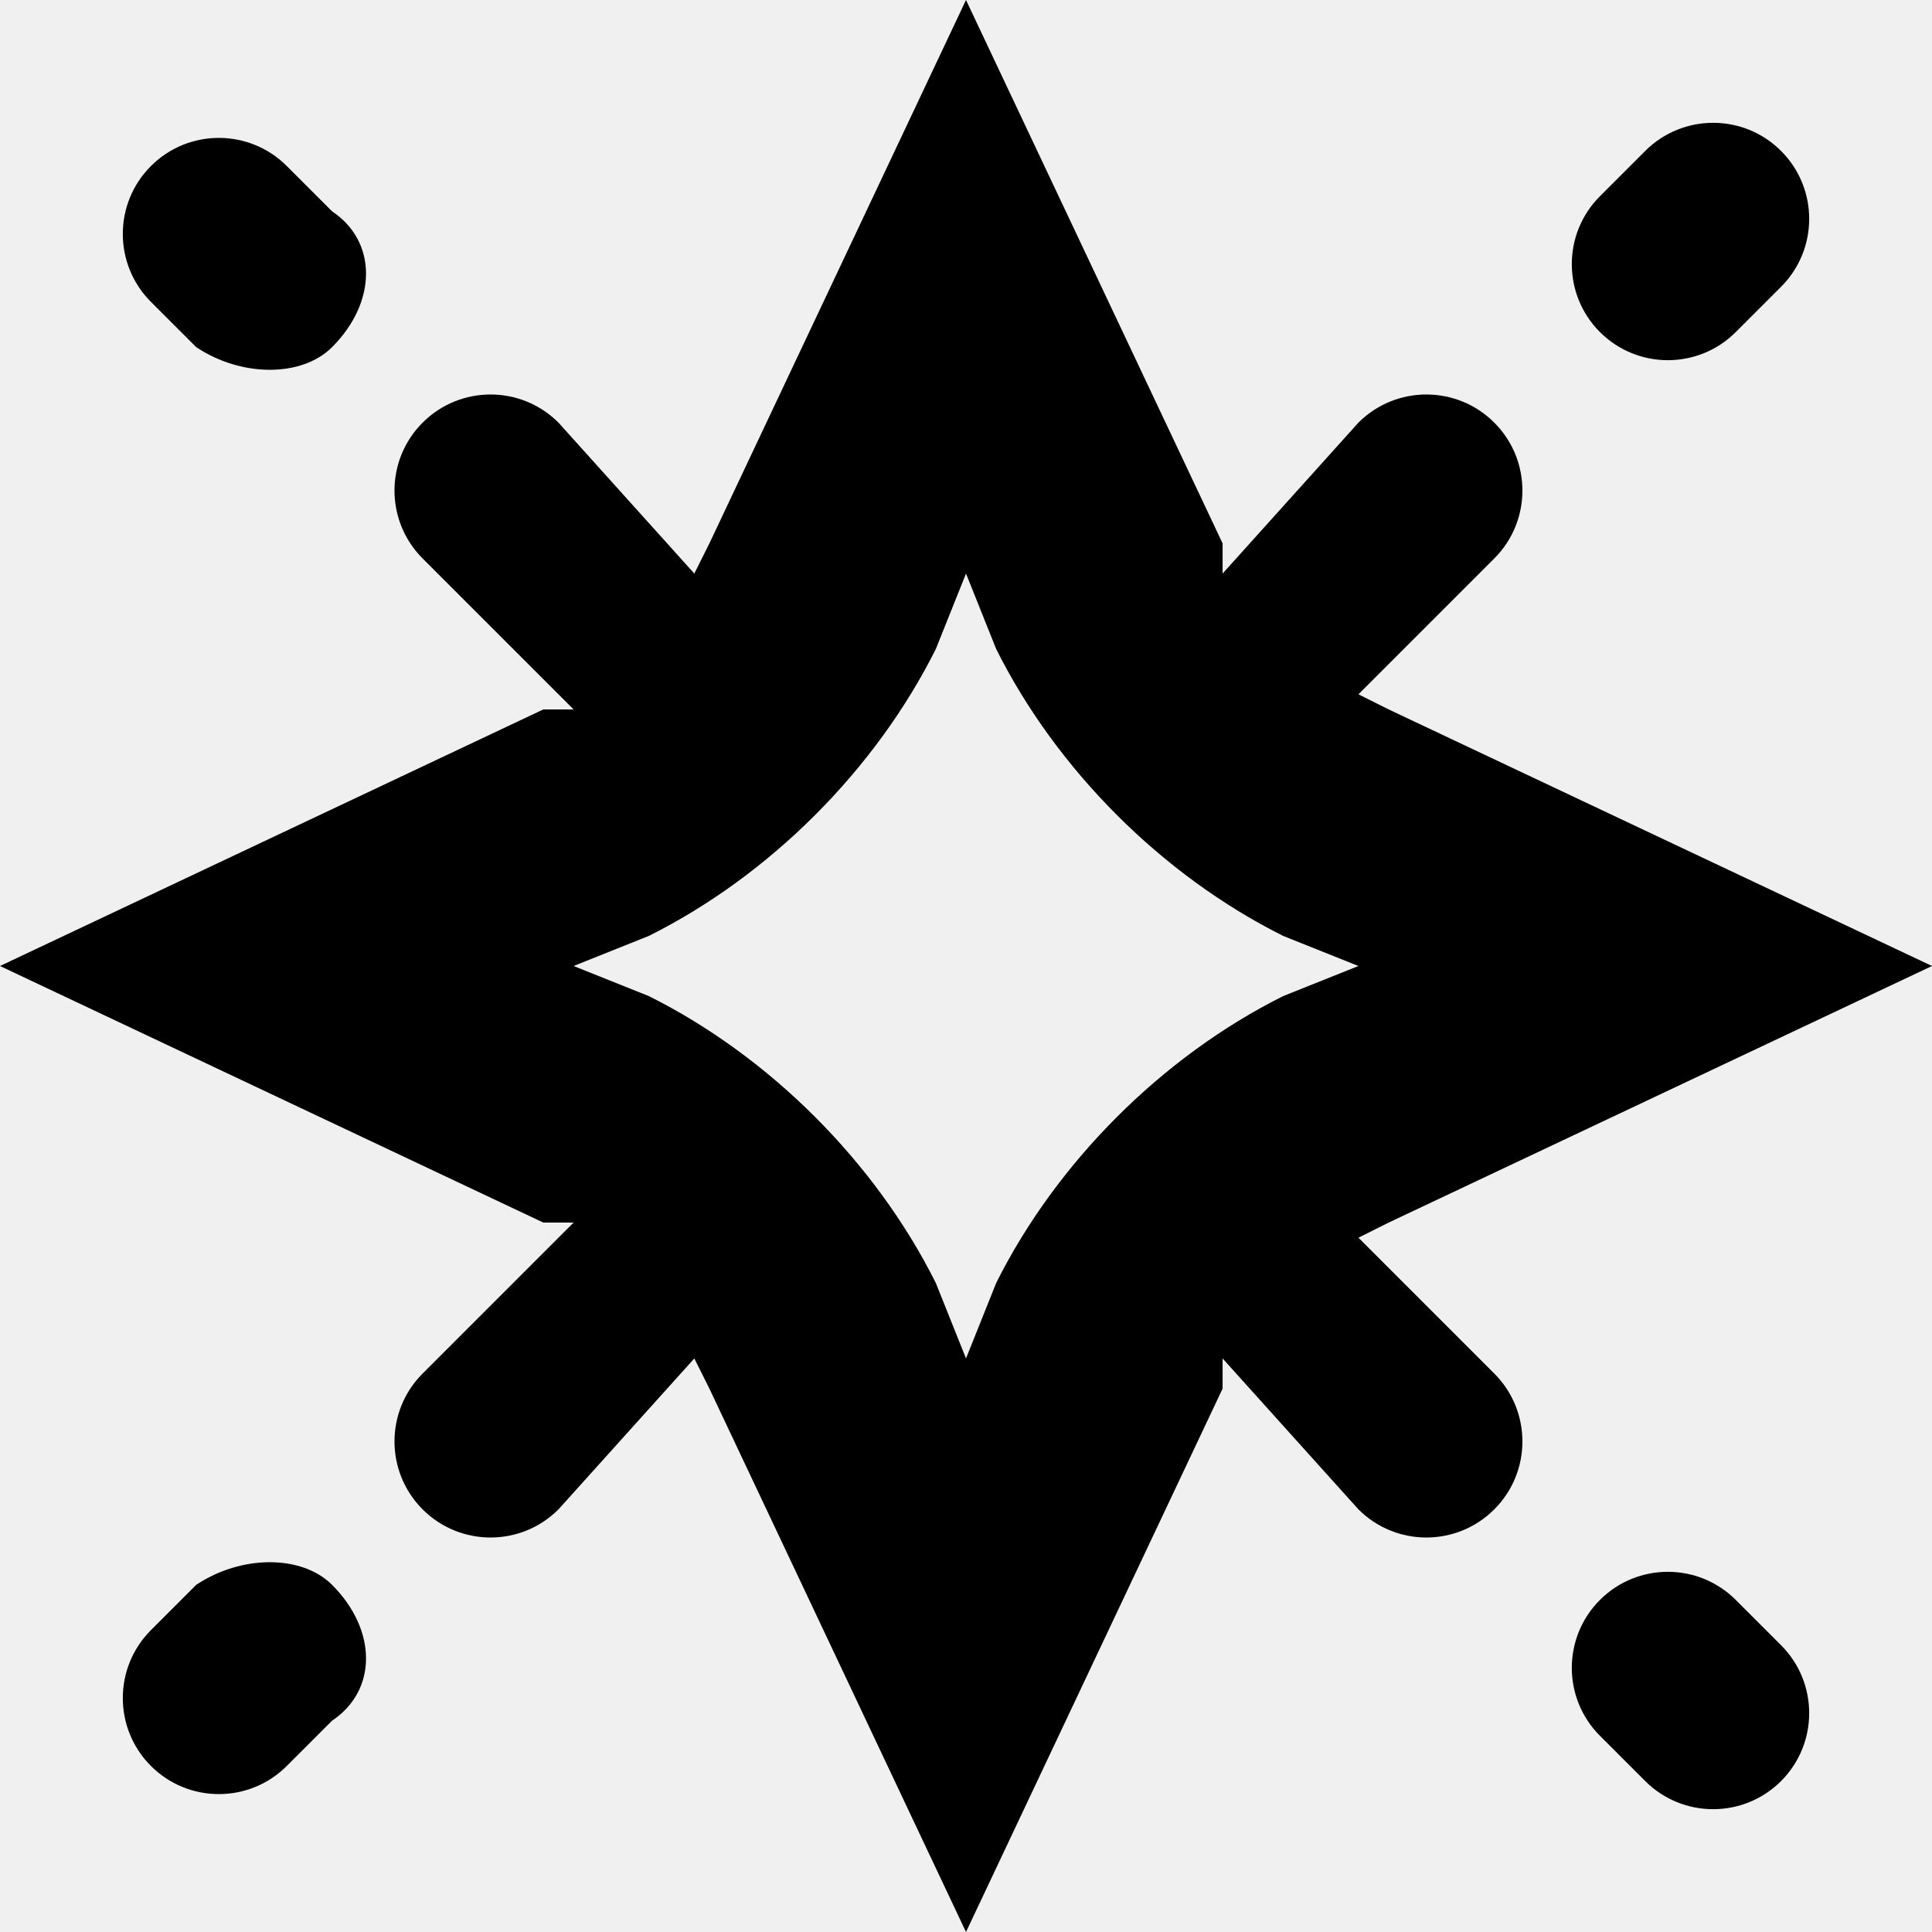
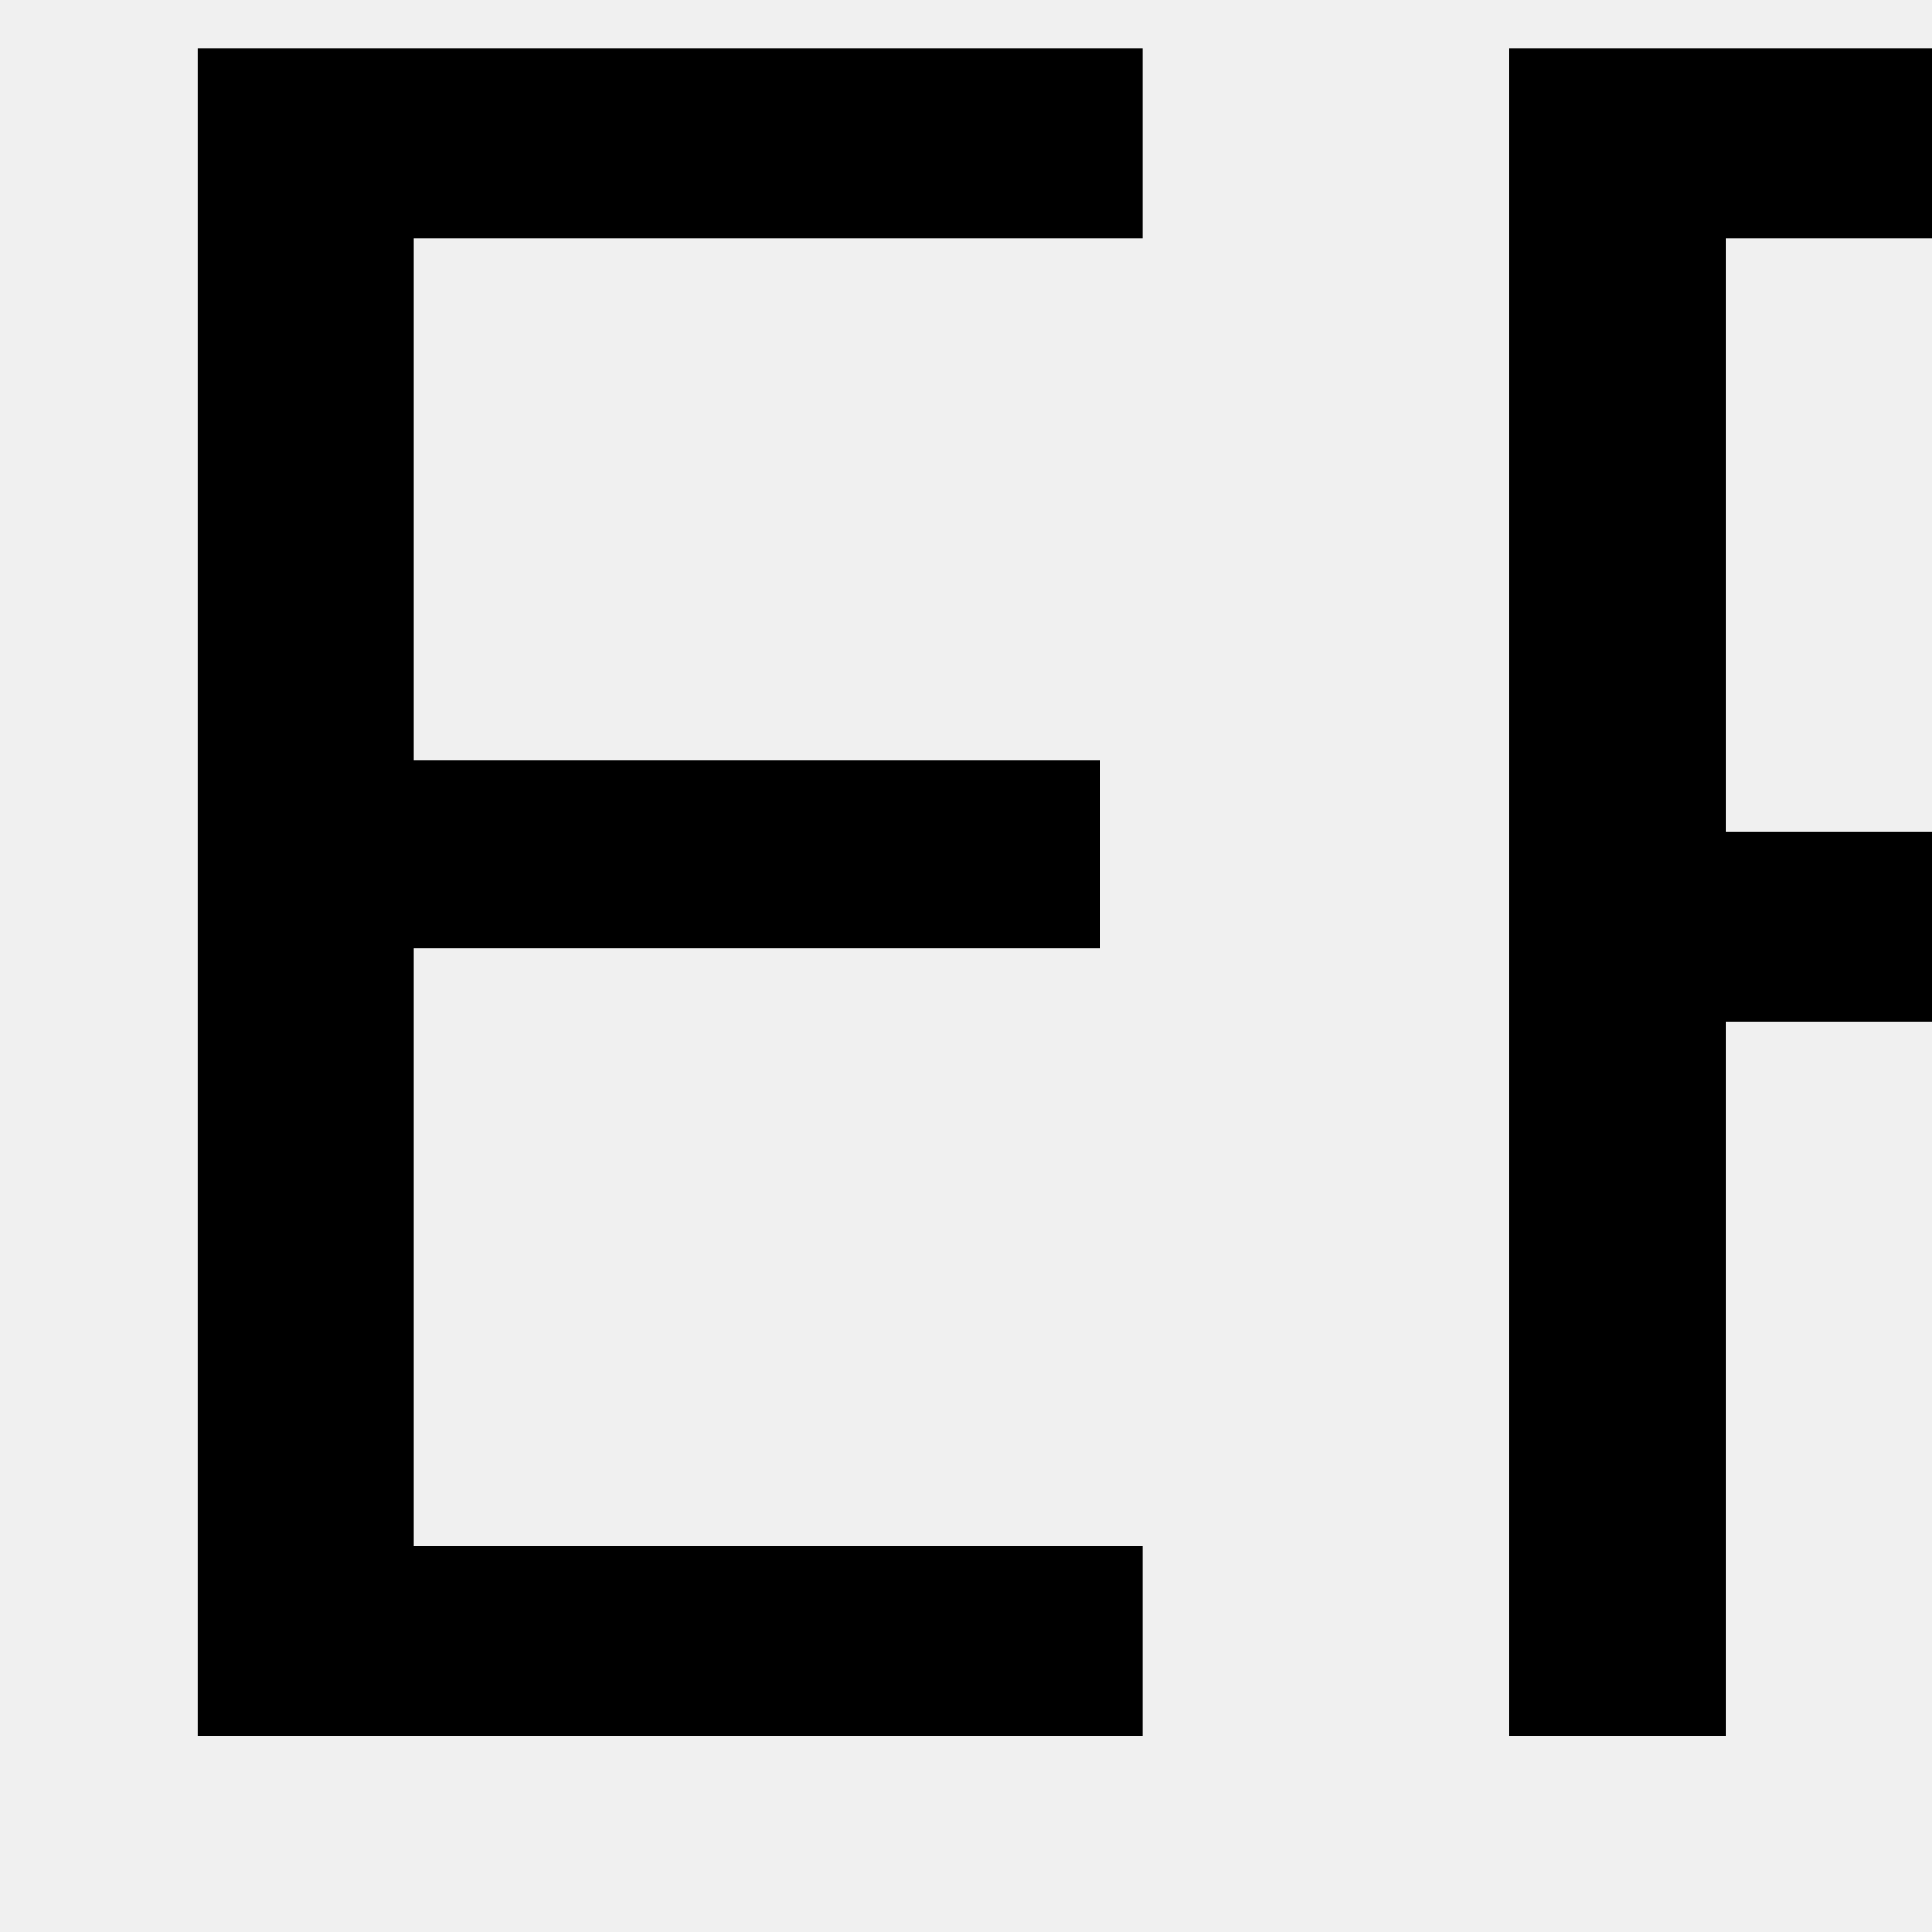
- <svg xmlns="http://www.w3.org/2000/svg" viewBox="0 0 128 128">
-   <path fill-rule="evenodd" d="M81 36 64 0 47 36l-1 2-9-10a6 6 0 0 0-9 9l10 10h-2L0 64l36 17h2L28 91a6 6 0 1 0 9 9l9-10 1 2 17 36 17-36v-2l9 10a6 6 0 1 0 9-9l-9-9 2-1 36-17-36-17-2-1 9-9a6 6 0 1 0-9-9l-9 10v-2Zm-17 2-2 5c-4 8-11 15-19 19l-5 2 5 2c8 4 15 11 19 19l2 5 2-5c4-8 11-15 19-19l5-2-5-2c-8-4-15-11-19-19l-2-5Z" clip-rule="evenodd" />
-   <path d="M118 19a6 6 0 0 0-9-9l-3 3a6 6 0 1 0 9 9l3-3Zm-96 4c-2 2-6 2-9 0l-3-3a6 6 0 1 1 9-9l3 3c3 2 3 6 0 9Zm0 82c-2-2-6-2-9 0l-3 3a6 6 0 1 0 9 9l3-3c3-2 3-6 0-9Zm96 4a6 6 0 0 1-9 9l-3-3a6 6 0 1 1 9-9l3 3Z" />
-   <style>path{fill:#000}@media (prefers-color-scheme:dark){path{fill:#fff}}</style>
+ <svg xmlns="http://www.w3.org/2000/svg" version="1.1" id="图层_1" x="0px" y="0px" viewBox="0 0 128 128" style="enable-background:new 0 0 128 128;" xml:space="preserve">
+   <style type="text/css">
+ 	.st0{stroke:#000000;stroke-width:0.25;stroke-miterlimit:10;}
+ 	.st1{font-family:'Mistral';}
+ 	.st2{font-size:156.296px;}
+ </style>
+   <text transform="matrix(1 0 0 1 -1.9331 114.9102)" class="st0 st1 st2">EF</text>
</svg>
